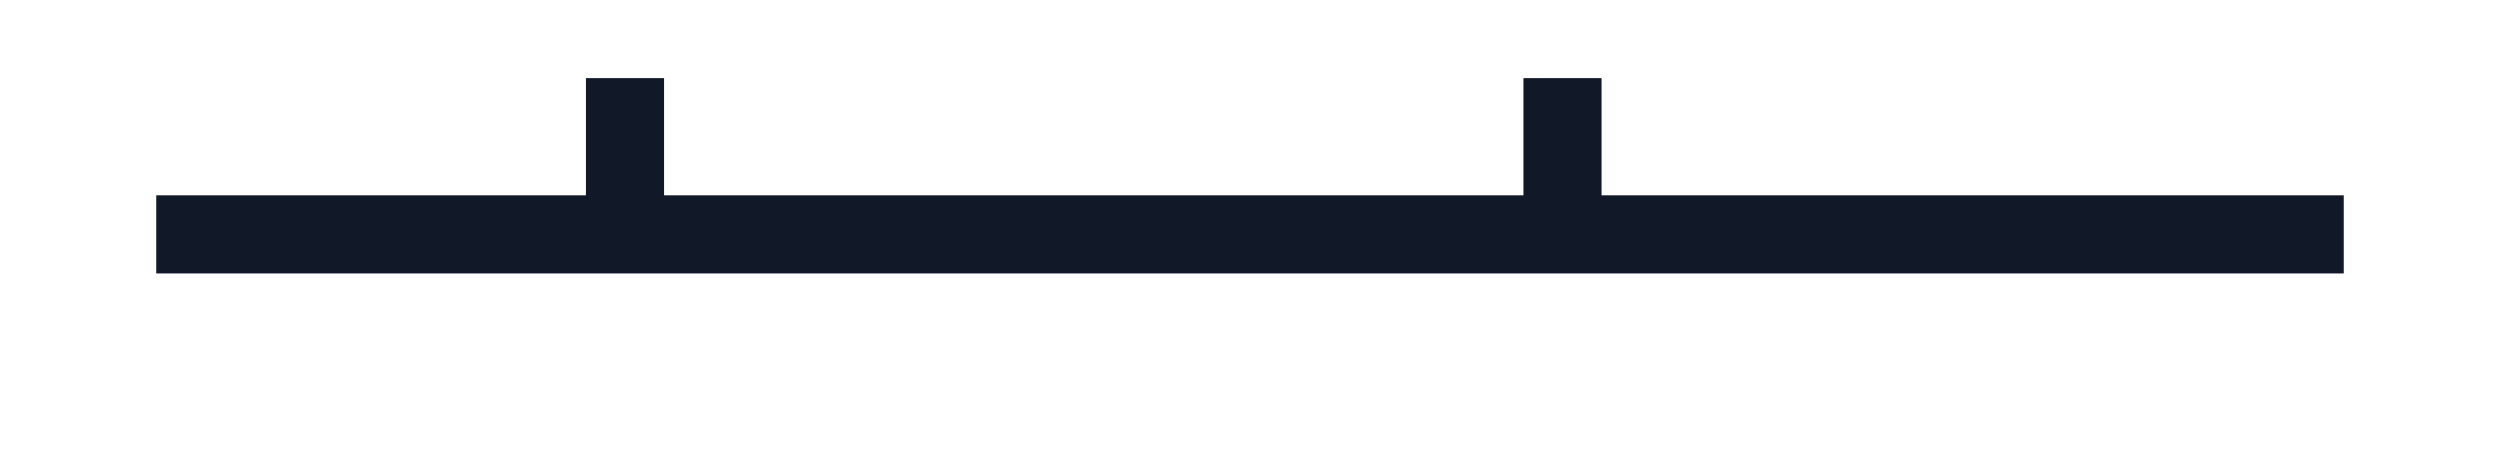
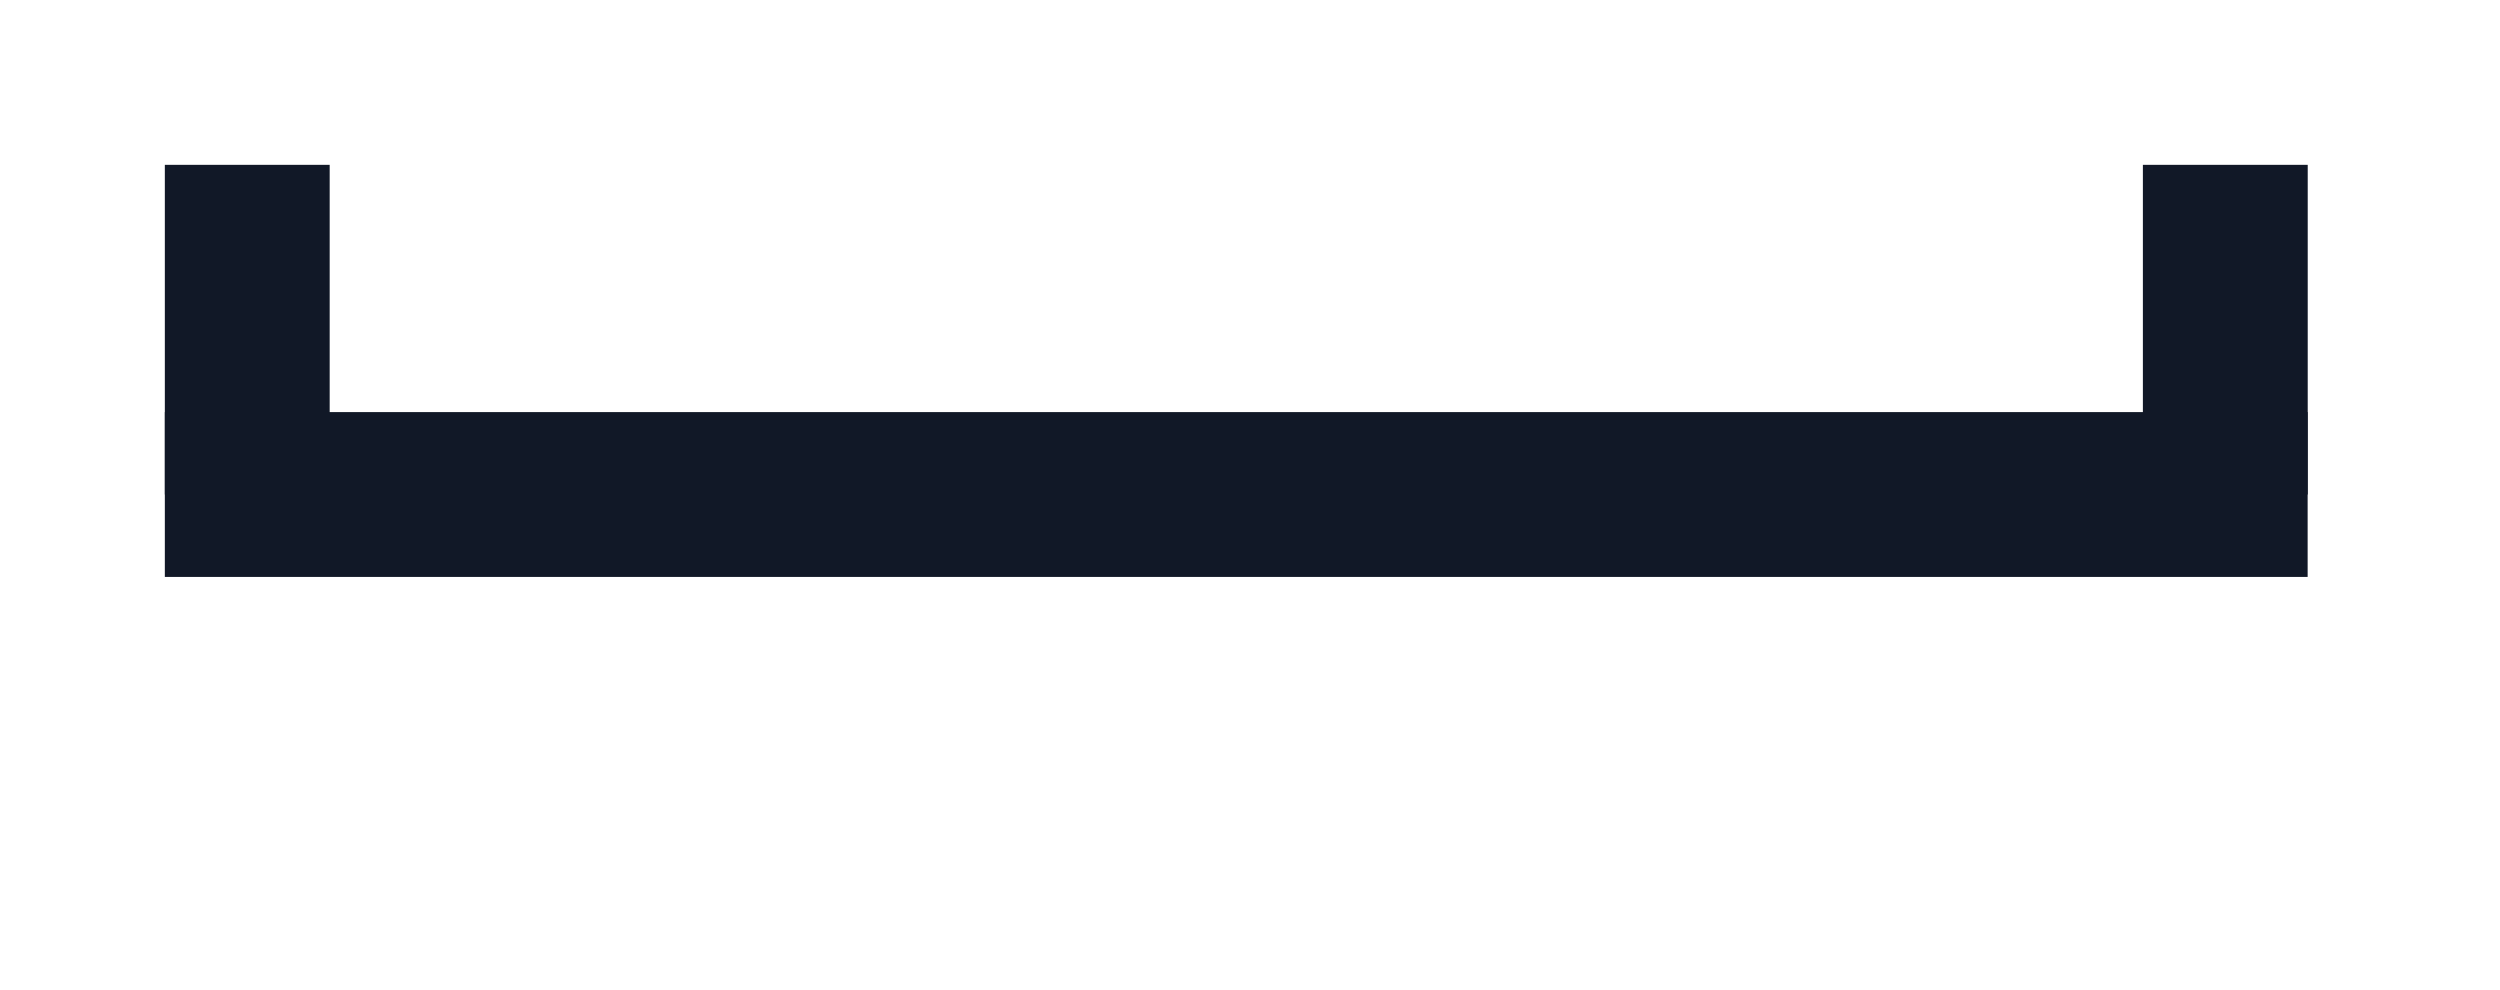
- <svg xmlns="http://www.w3.org/2000/svg" viewBox="0 0 64 12" width="64" height="12">
-   <line x1="4" y1="6" x2="60" y2="6" stroke="#111827" stroke-width="2" />
-   <line x1="16" y1="2" x2="16" y2="6" stroke="#111827" stroke-width="2" />
-   <line x1="40" y1="2" x2="40" y2="6" stroke="#111827" stroke-width="2" />
+ <svg xmlns="http://www.w3.org/2000/svg" width="30.333" height="12" viewBox="0 0 30.333 12">
+   <g id="Layer_1" data-name="Layer 1">
+     <path d="M2 6 L27.999 6" fill="#000000" stroke="#111827" stroke-width="2" />
+     <path d="M3 2 L3 6" fill="#000000" stroke="#111827" stroke-width="2" />
+     <path d="M27 2 L27 6" fill="#000000" stroke="#111827" stroke-width="2" />
+   </g>
</svg>
